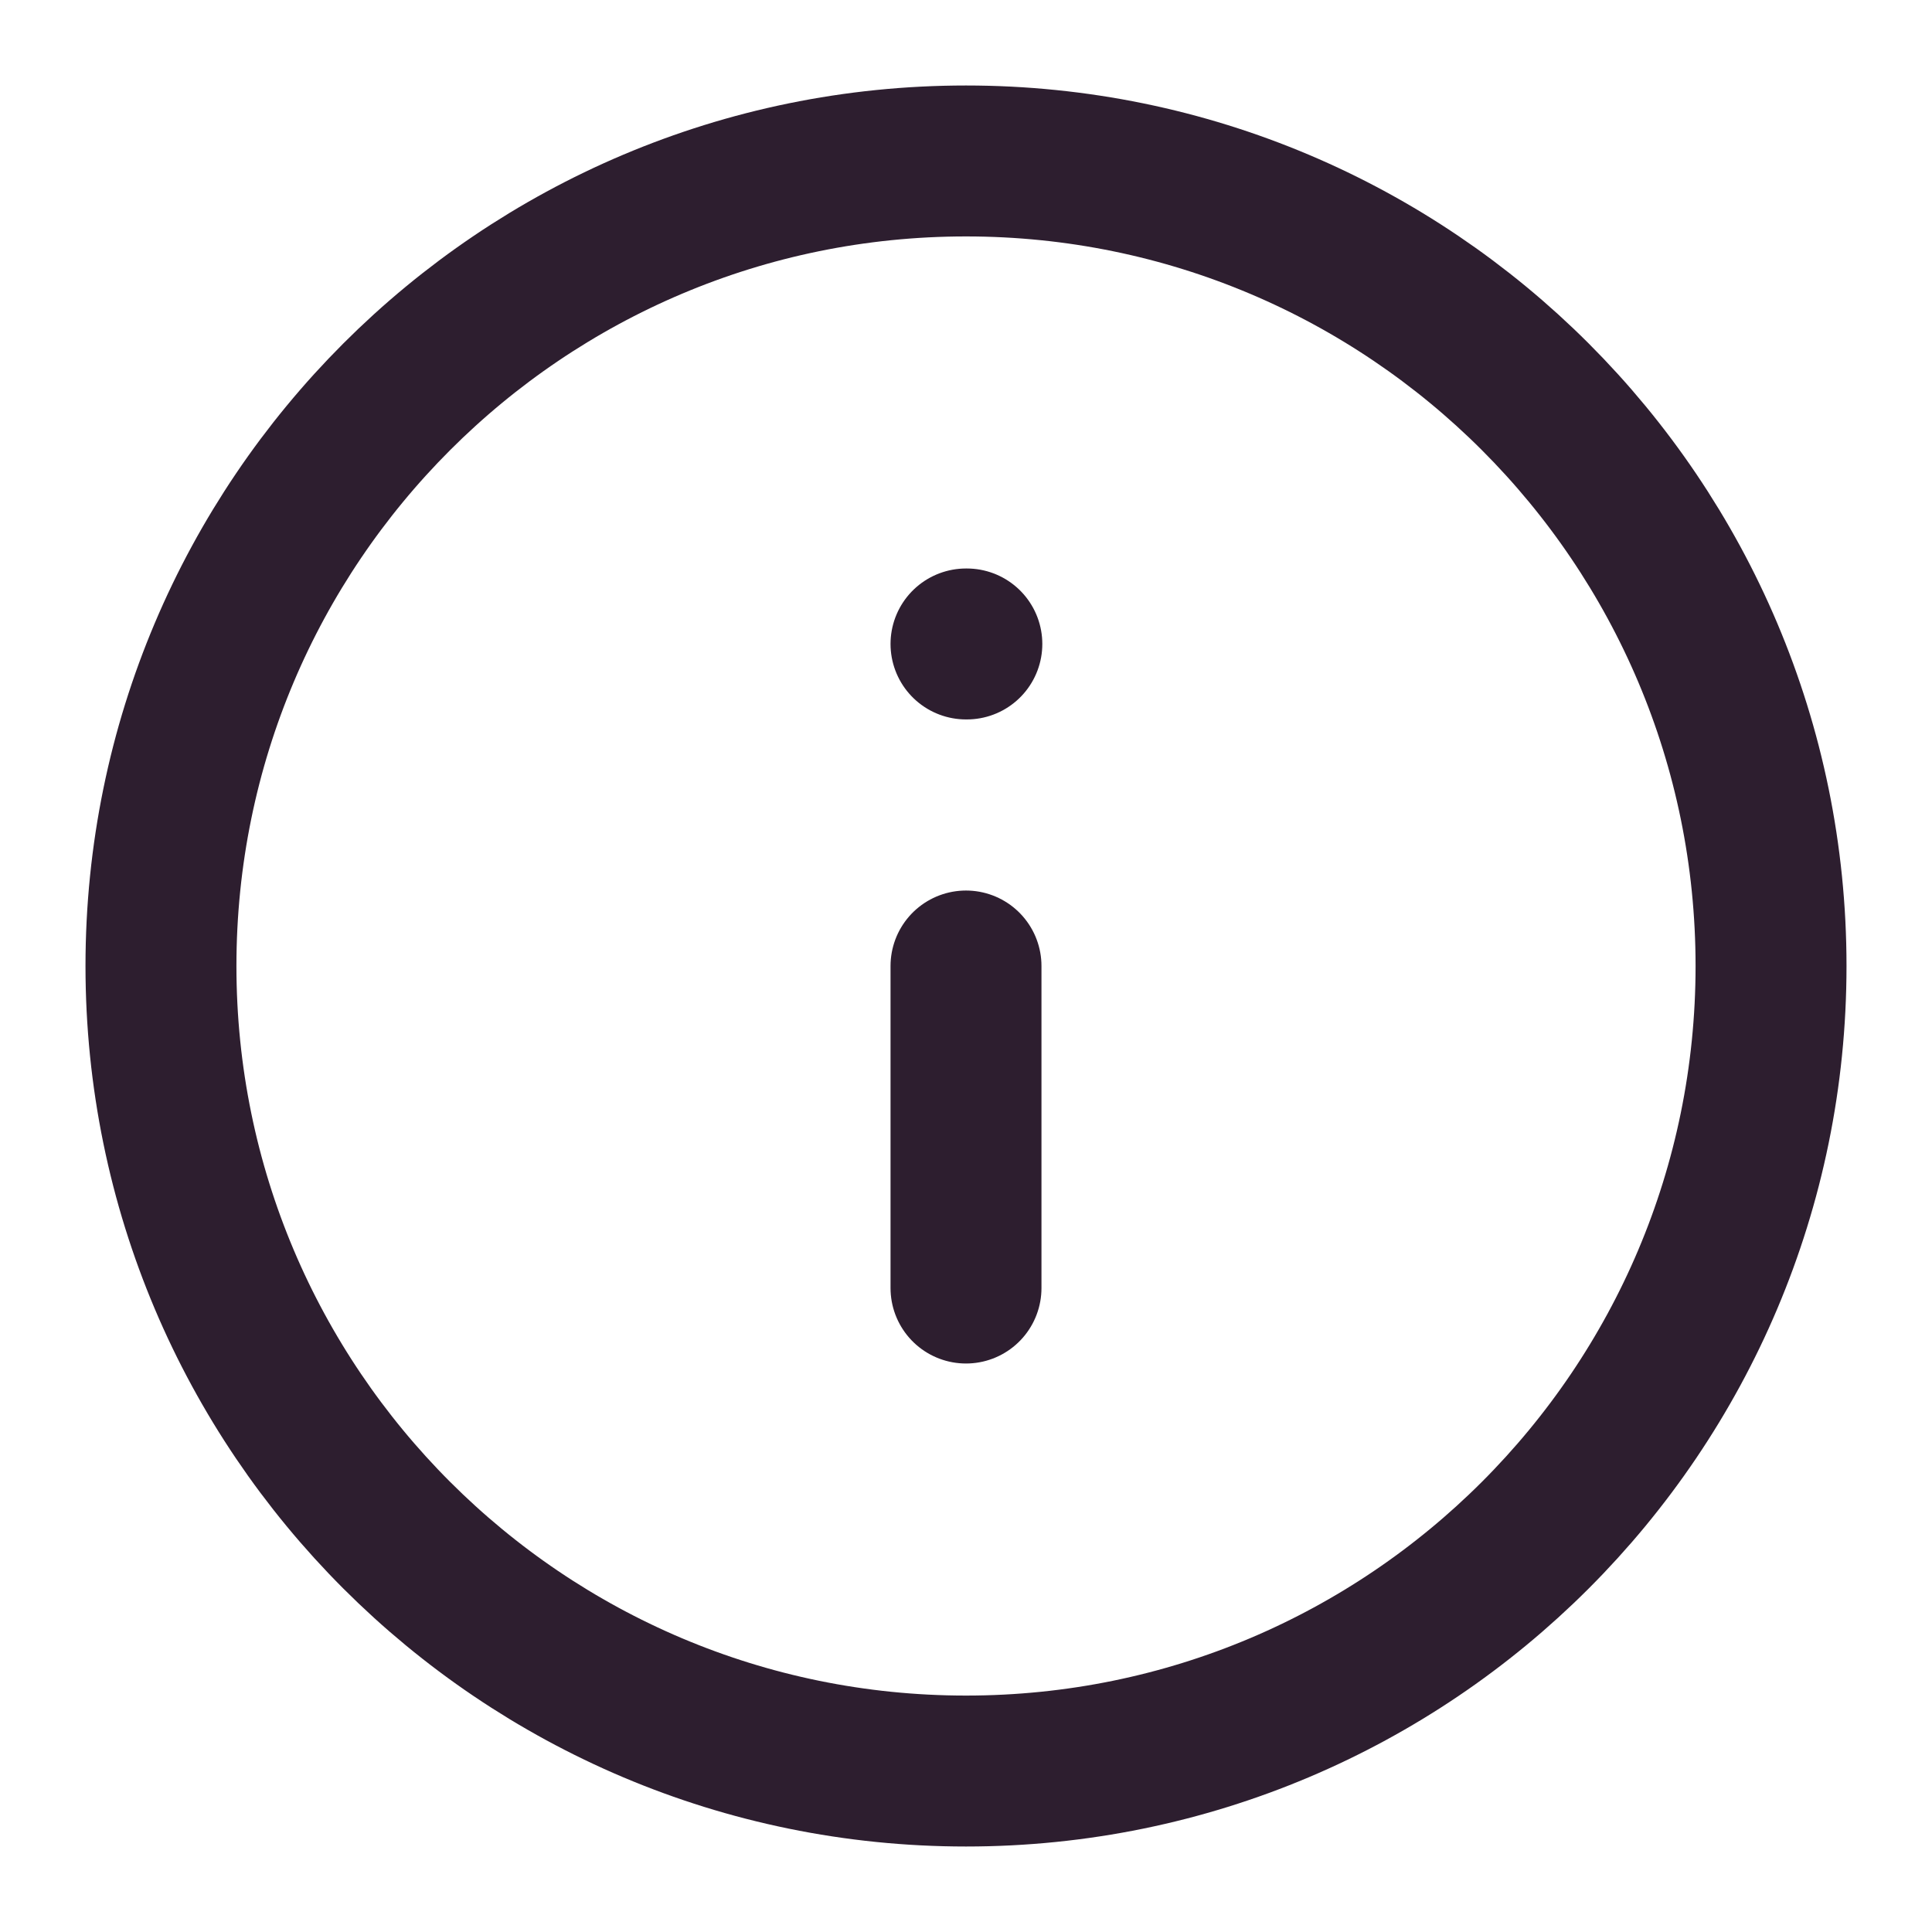
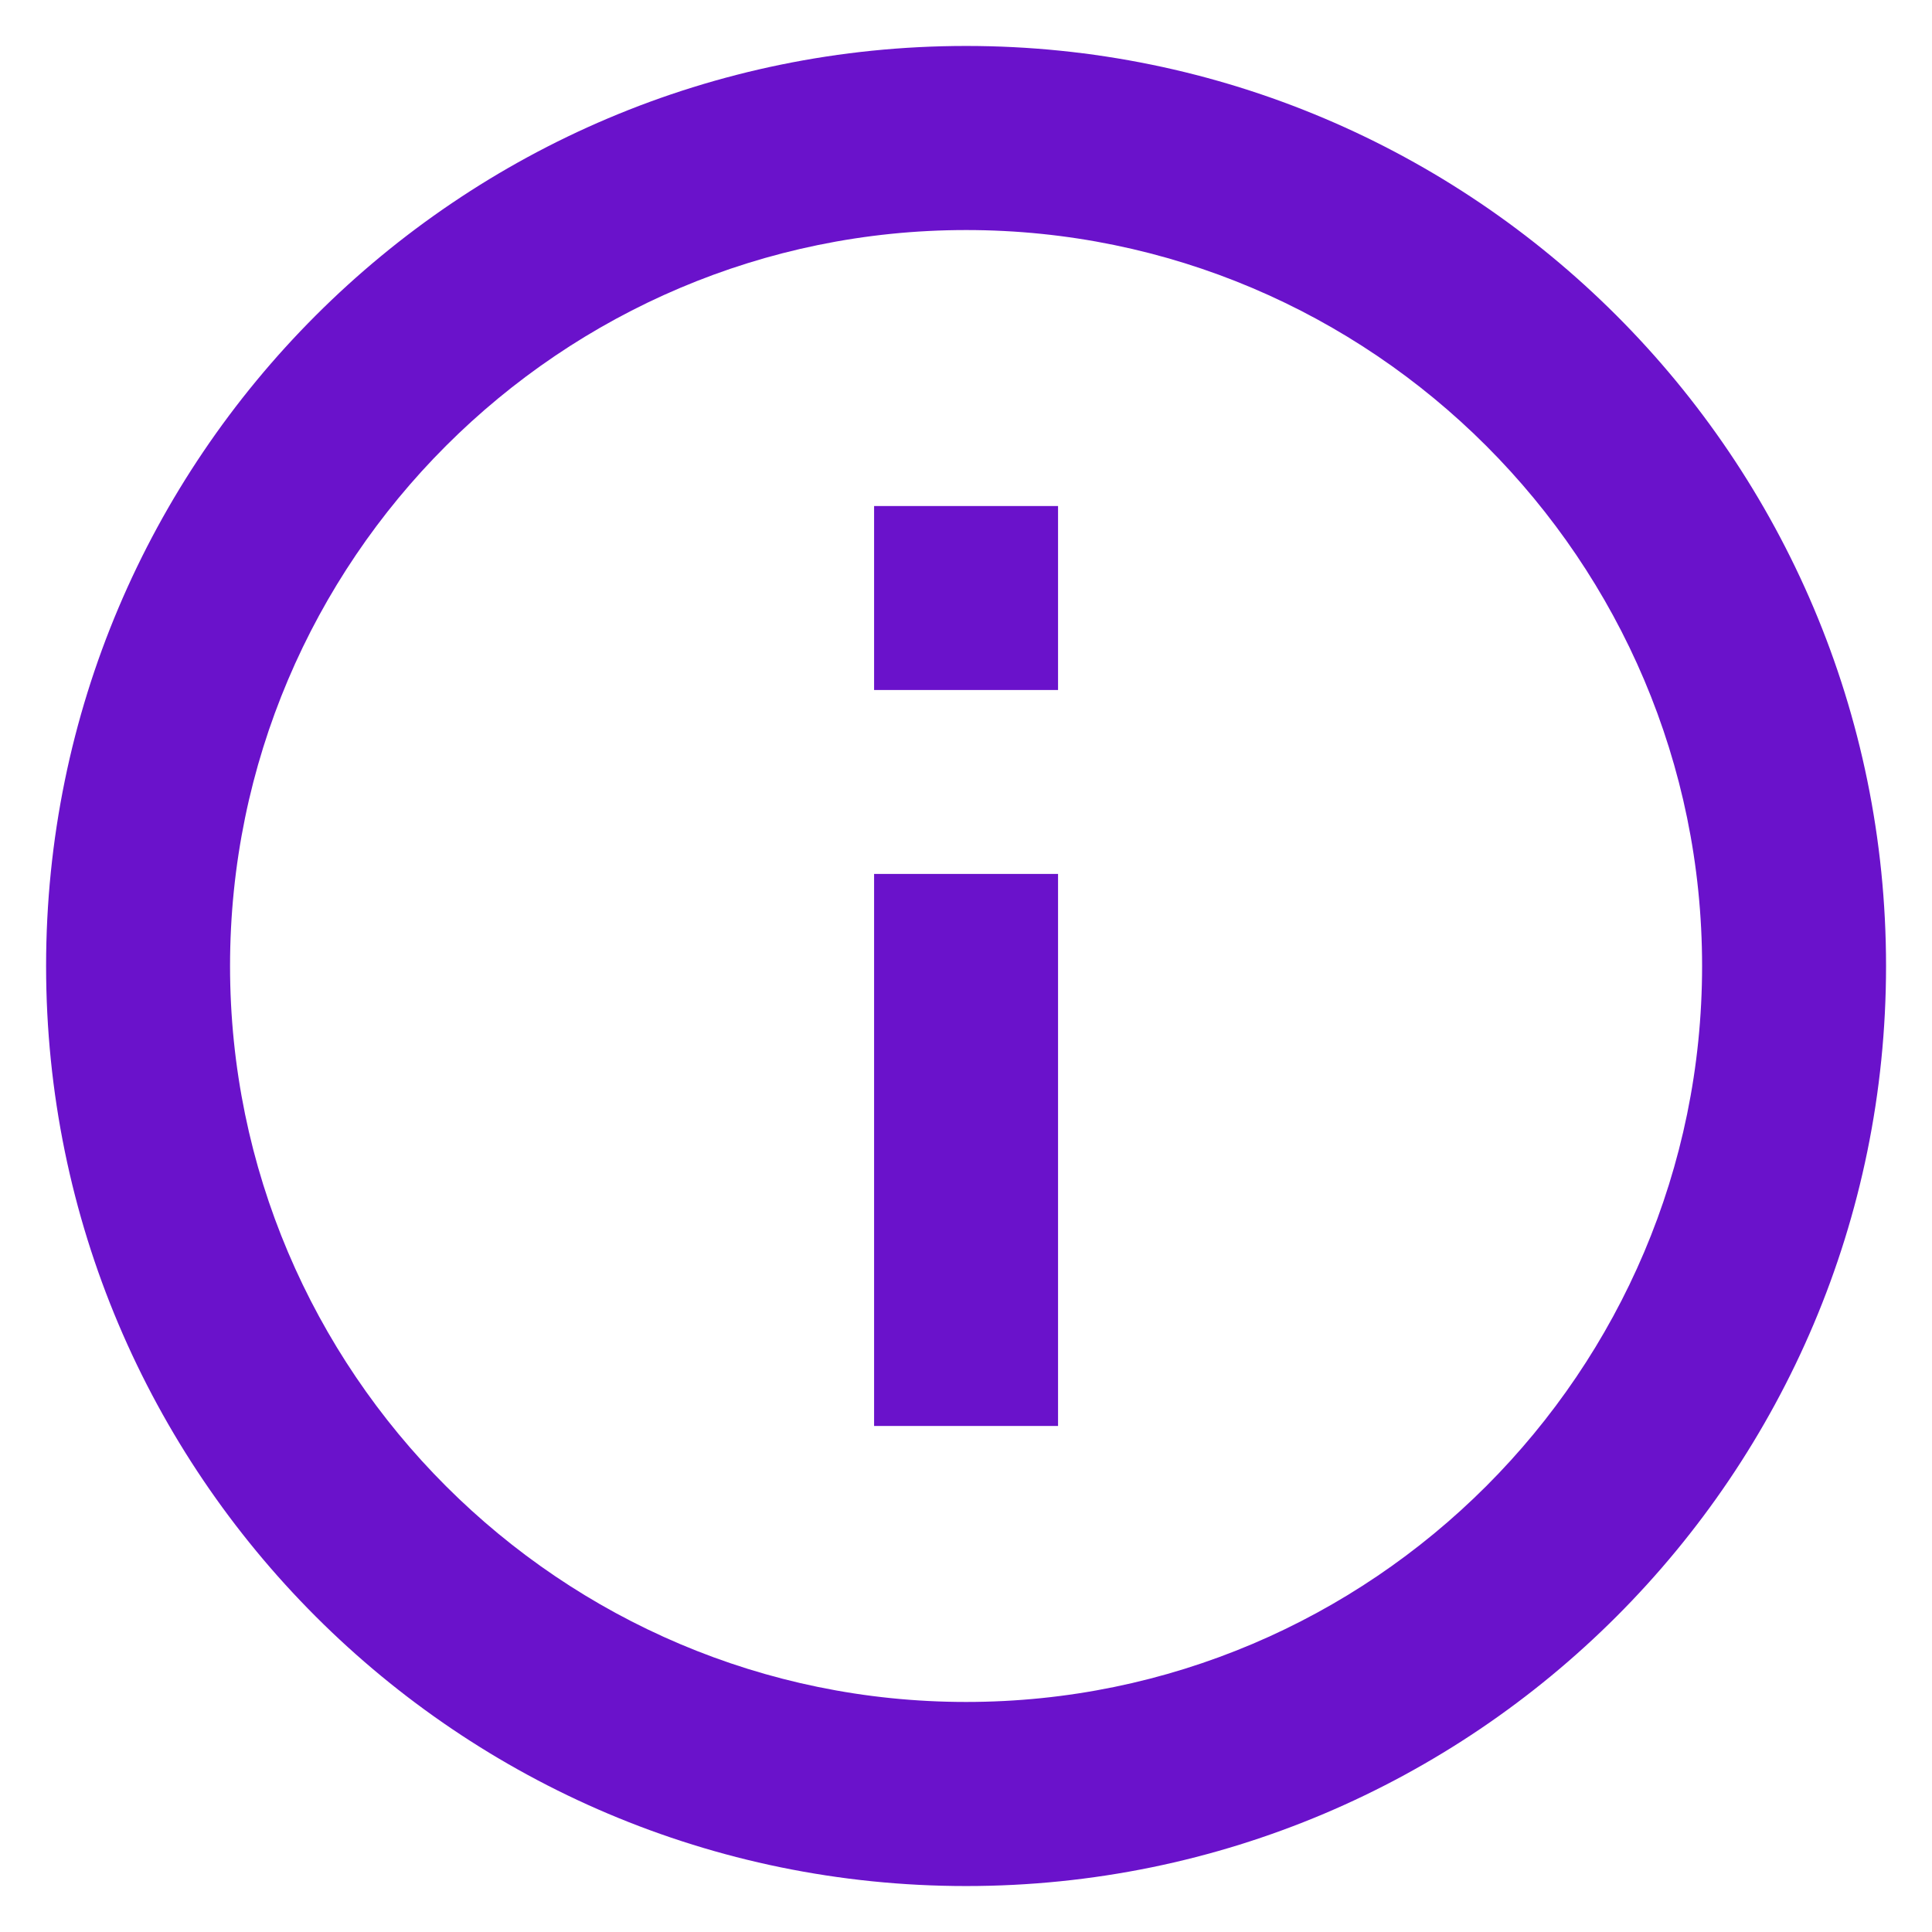
- <svg xmlns="http://www.w3.org/2000/svg" width="16" height="16" viewBox="0 0 16 16" fill="none">
-   <path d="M8 10.667V8M8 5.333H8.007M14.667 8C14.667 11.682 11.682 14.667 8 14.667C4.318 14.667 1.333 11.682 1.333 8C1.333 4.318 4.318 1.333 8 1.333C11.682 1.333 14.667 4.318 14.667 8Z" stroke="#2D1E2F" stroke-width="1.25" stroke-linecap="round" stroke-linejoin="round" />
+ <svg xmlns="http://www.w3.org/2000/svg" width="14" height="14" viewBox="0 0 14 14" fill="none">
+   <path d="M6.334 3.667H7.667V5H6.334V3.667ZM6.334 6.333H7.667V10.333H6.334V6.333ZM7.001 0.333C3.321 0.333 0.334 3.32 0.334 7C0.334 10.68 3.321 13.667 7.001 13.667C10.681 13.667 13.667 10.68 13.667 7C13.667 3.32 10.681 0.333 7.001 0.333ZM7.001 12.333C4.061 12.333 1.667 9.94 1.667 7C1.667 4.06 4.061 1.667 7.001 1.667C9.941 1.667 12.334 4.06 12.334 7C12.334 9.94 9.941 12.333 7.001 12.333Z" fill="#6A12CB" />
</svg>
